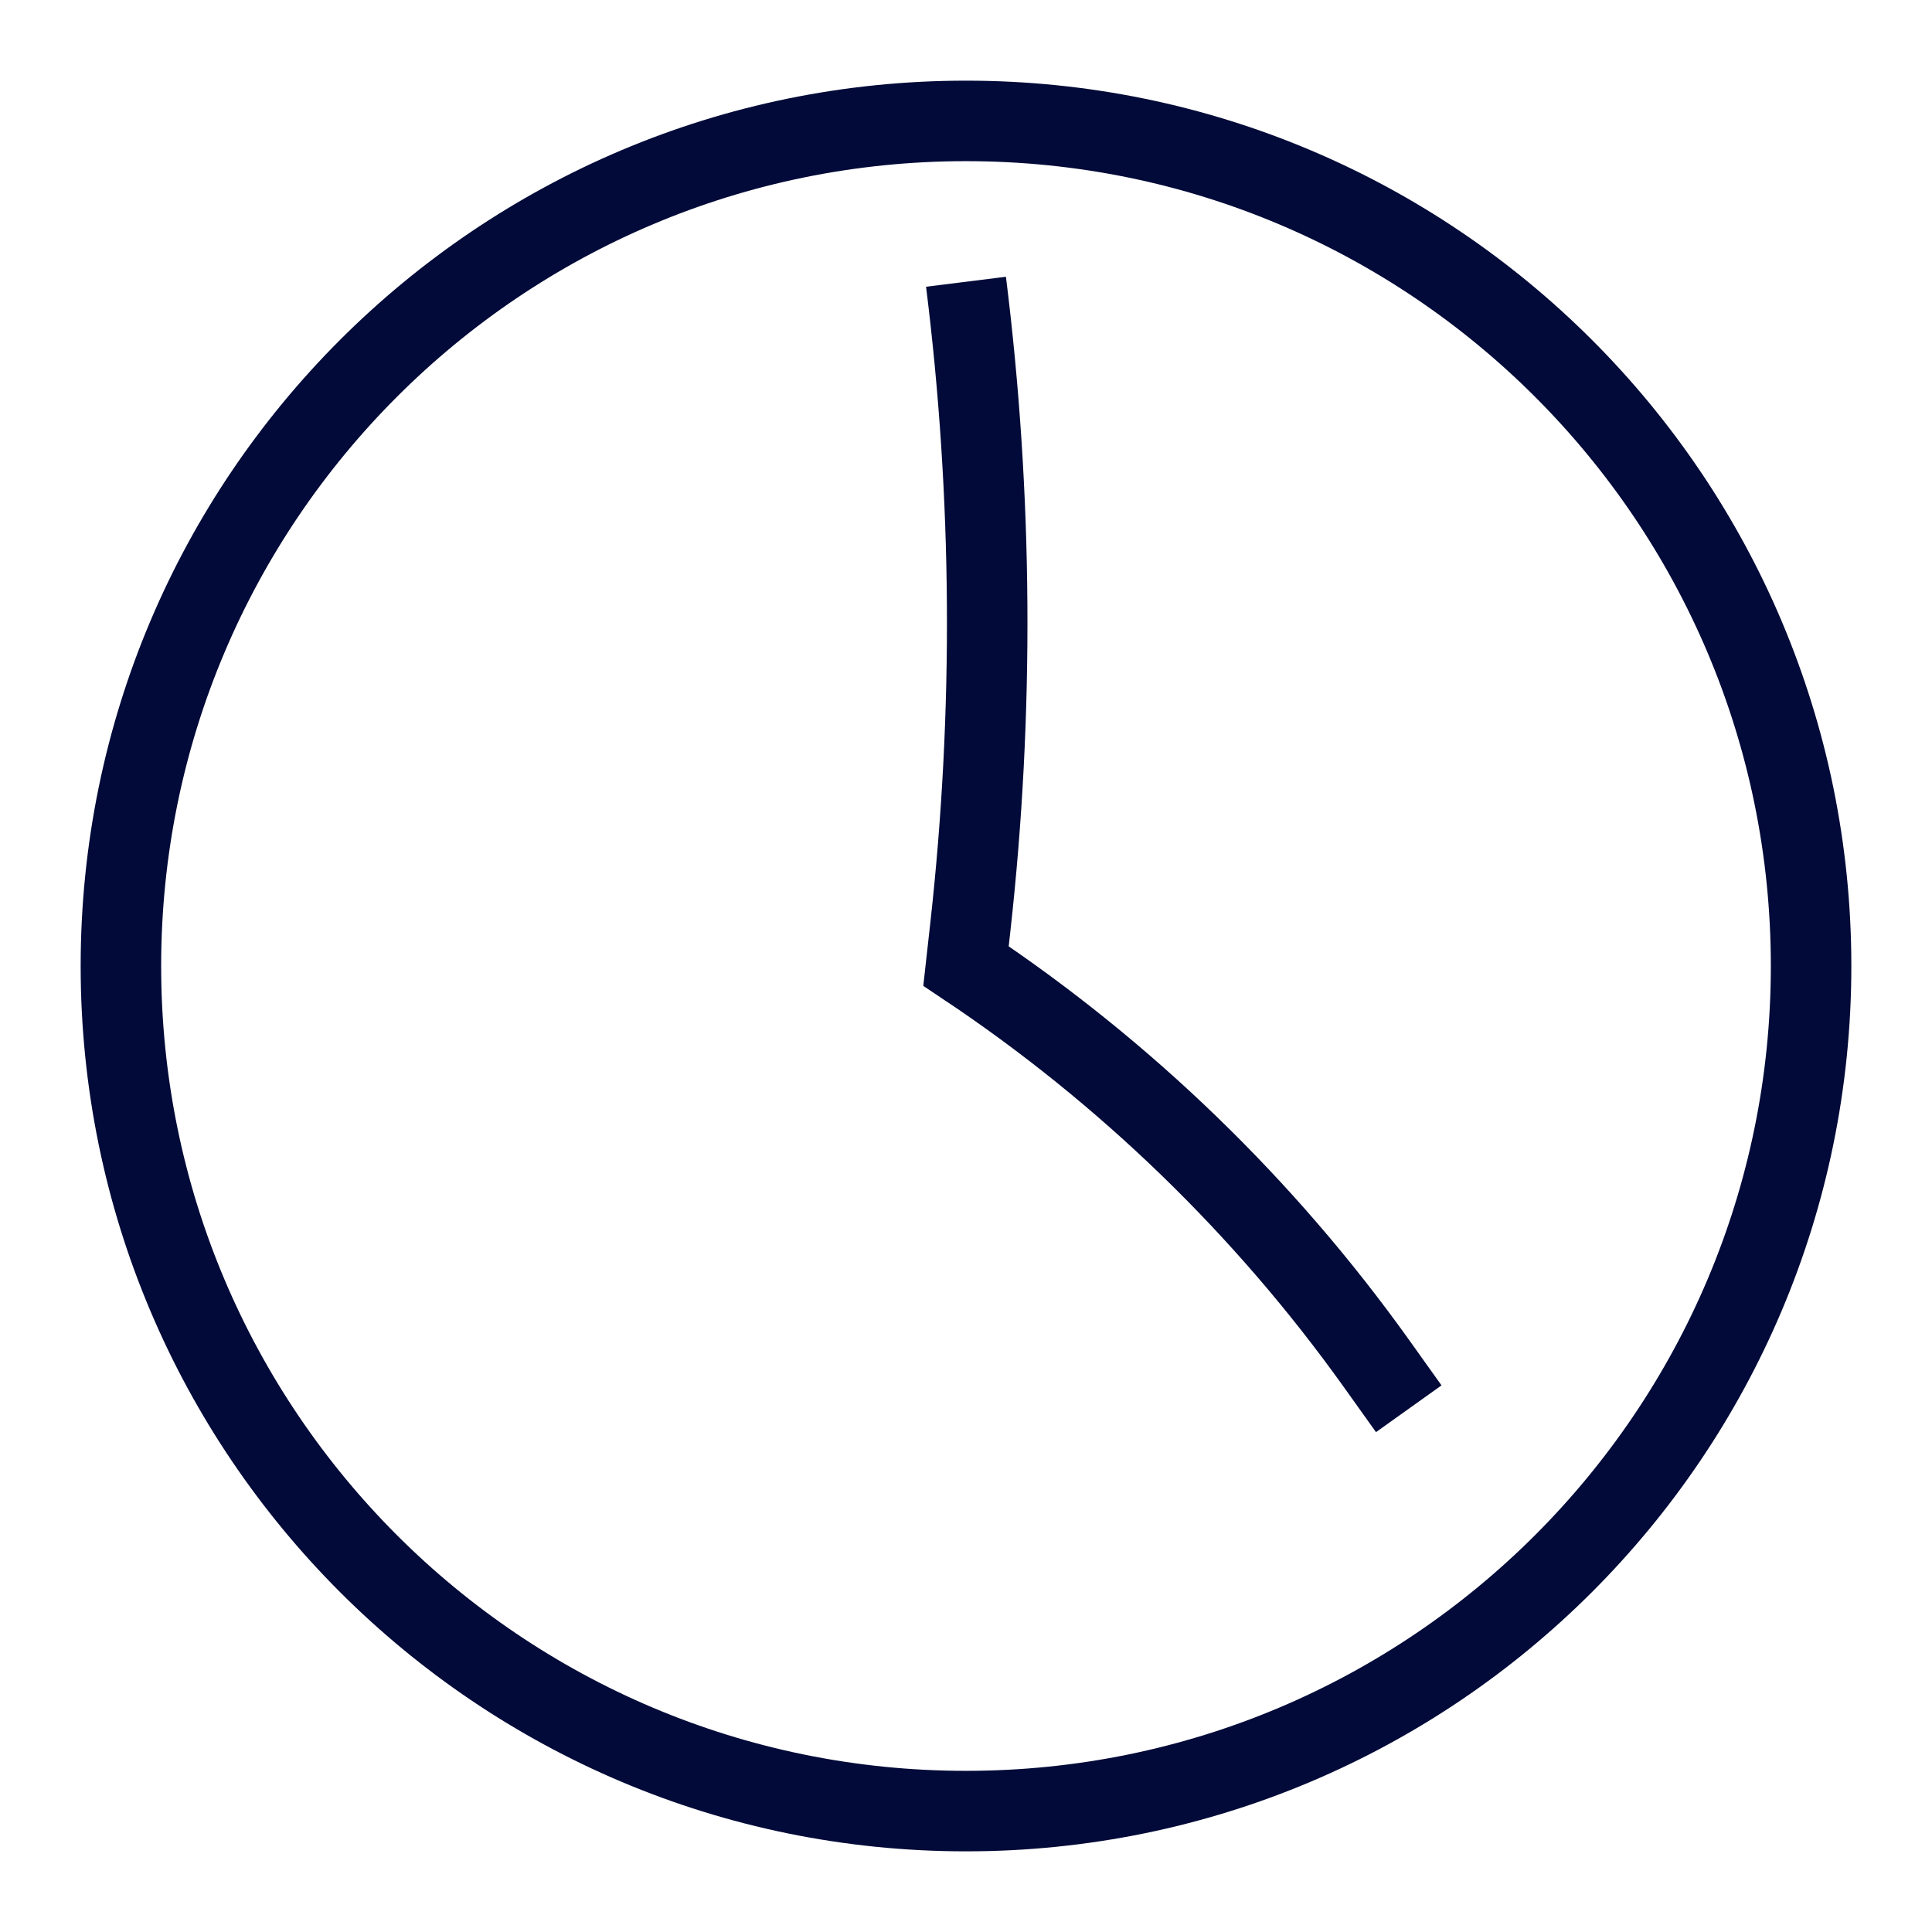
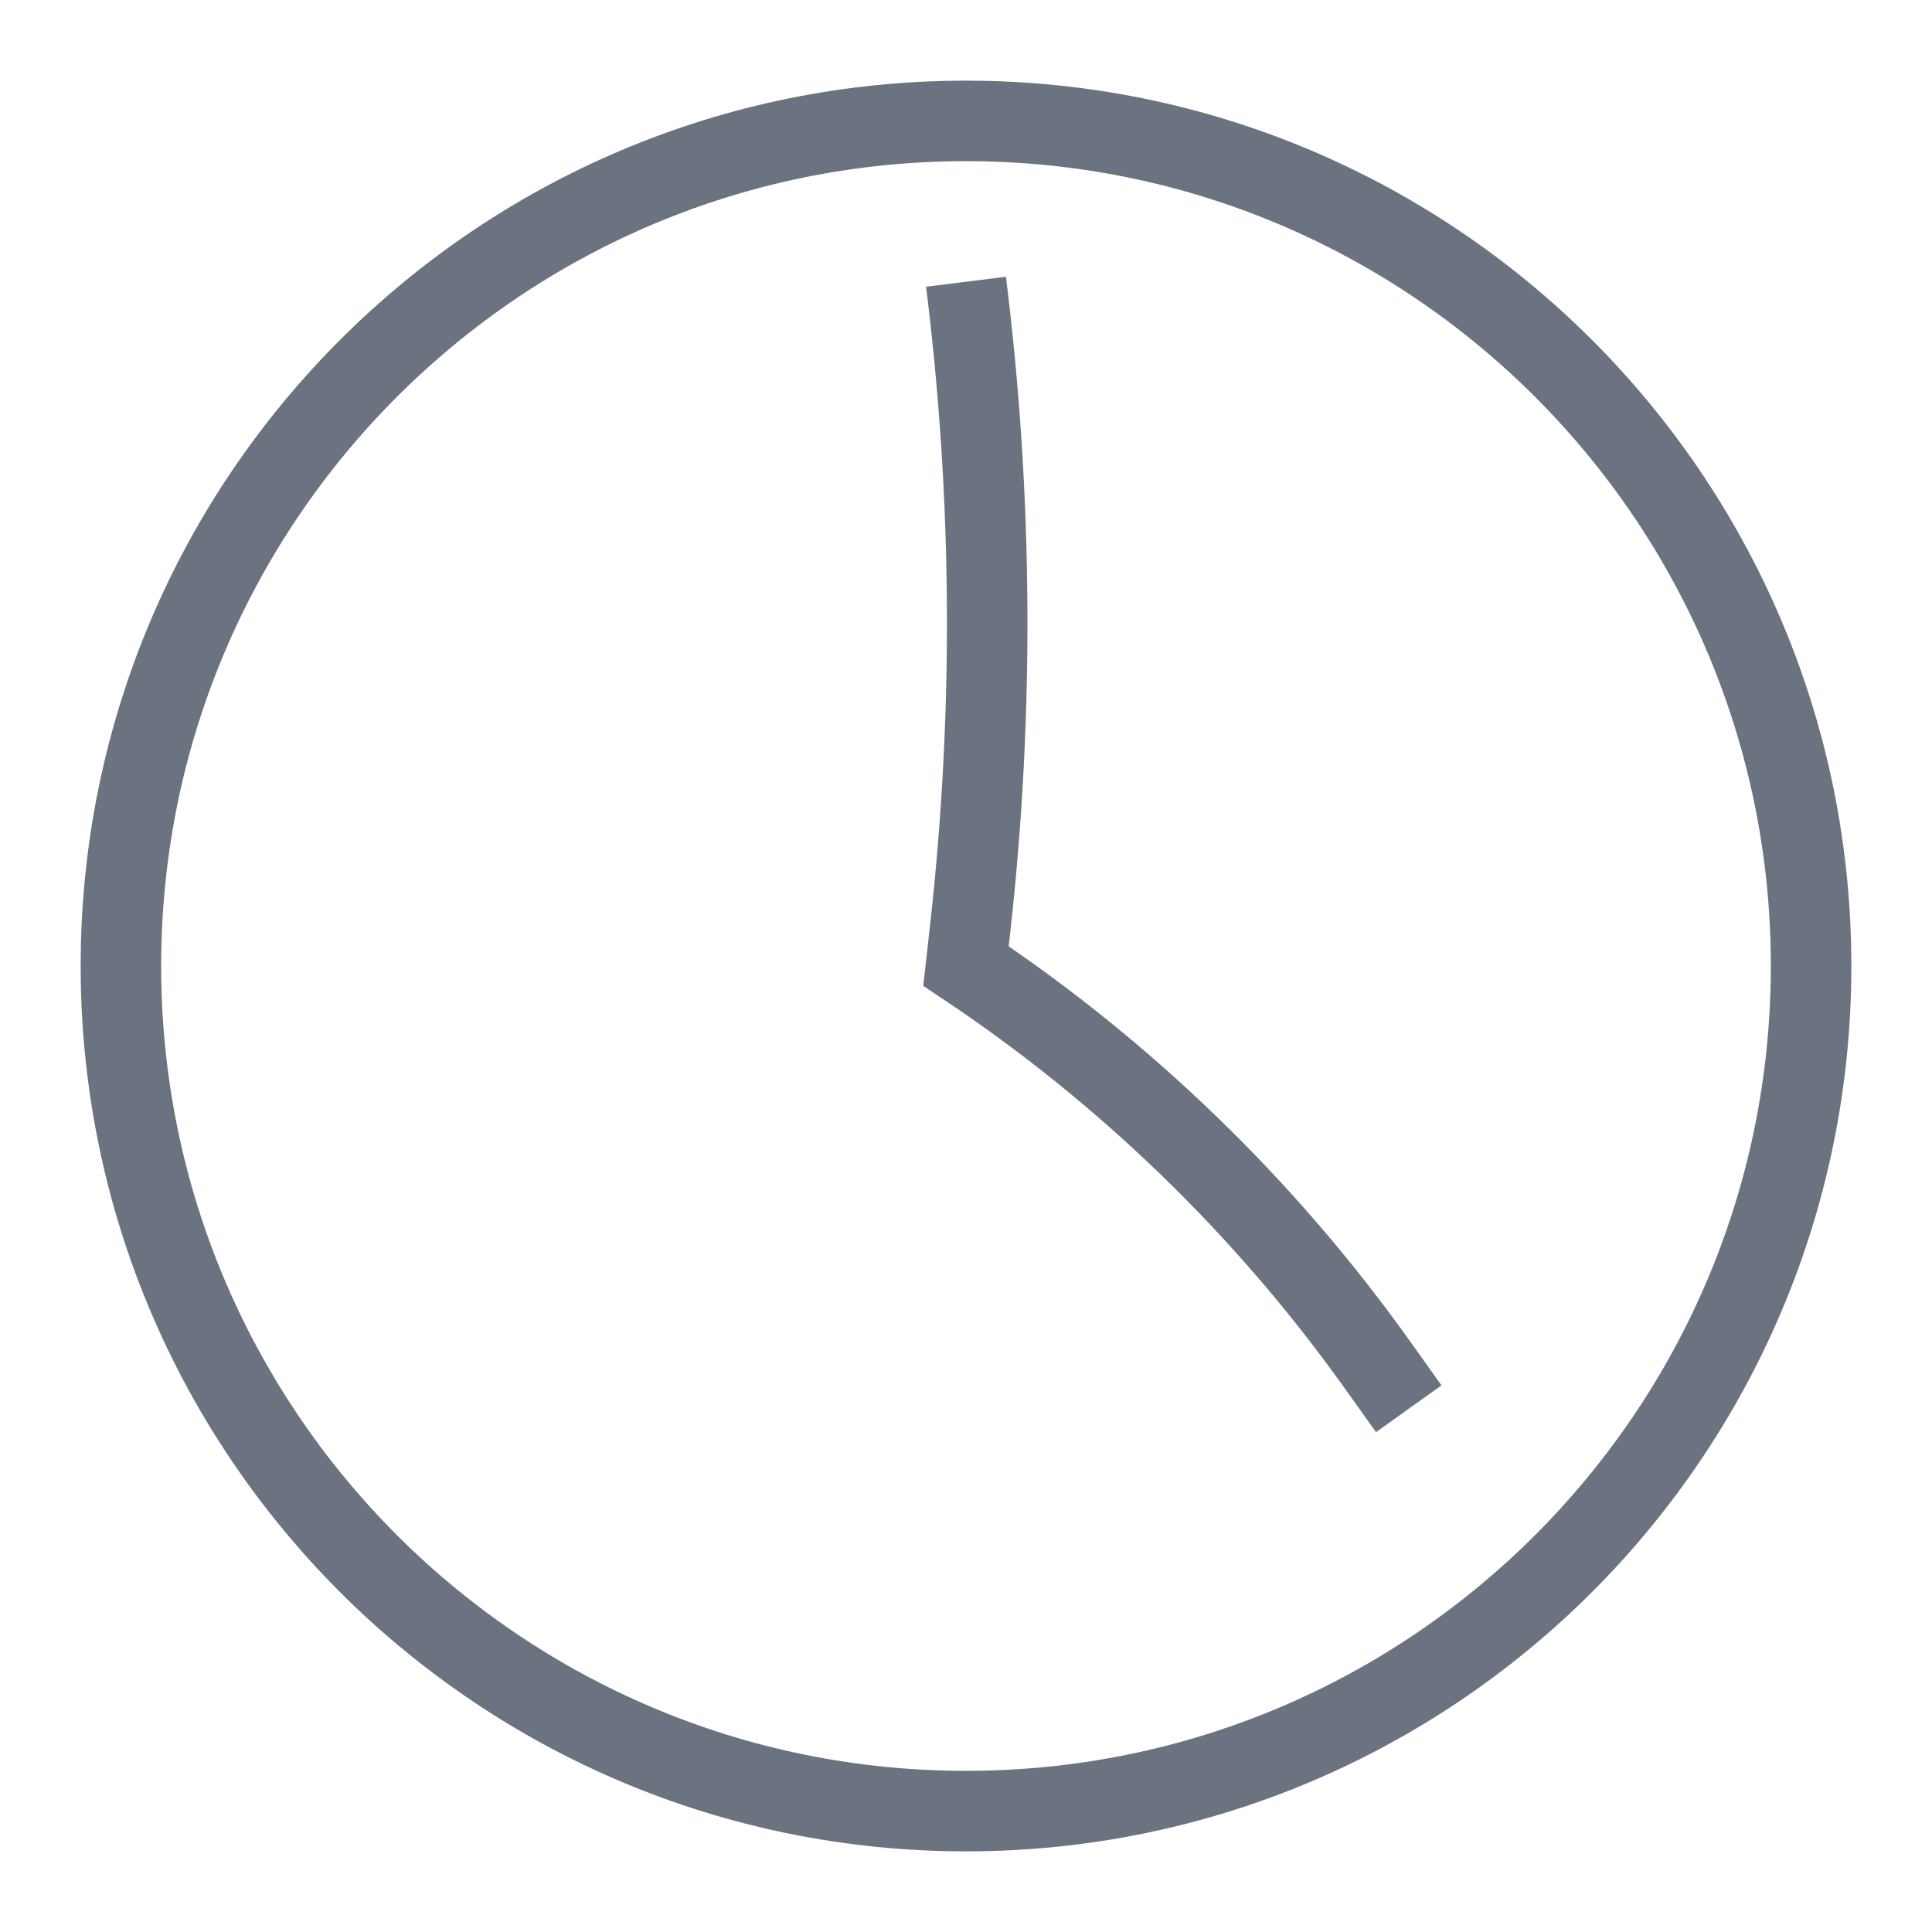
<svg xmlns="http://www.w3.org/2000/svg" width="24" height="24" viewBox="0 0 24 24" fill="none">
-   <path d="M17.5 17.5L17.096 16.934C15.71 14.995 13.983 13.323 12 12L12.055 11.507C12.35 8.845 12.332 6.158 12 3.5M22.498 12C22.498 6.202 17.798 1.502 12 1.502C6.202 1.502 1.502 6.202 1.502 12C1.502 17.798 6.202 22.498 12 22.498C17.798 22.498 22.498 17.798 22.498 12Z" stroke="#010A38" />
+   <path d="M17.5 17.5L17.096 16.934C15.71 14.995 13.983 13.323 12 12L12.055 11.507C12.35 8.845 12.332 6.158 12 3.5M22.498 12C22.498 6.202 17.798 1.502 12 1.502C6.202 1.502 1.502 6.202 1.502 12C1.502 17.798 6.202 22.498 12 22.498C17.798 22.498 22.498 17.798 22.498 12Z" stroke="#6B7280" />
</svg>
